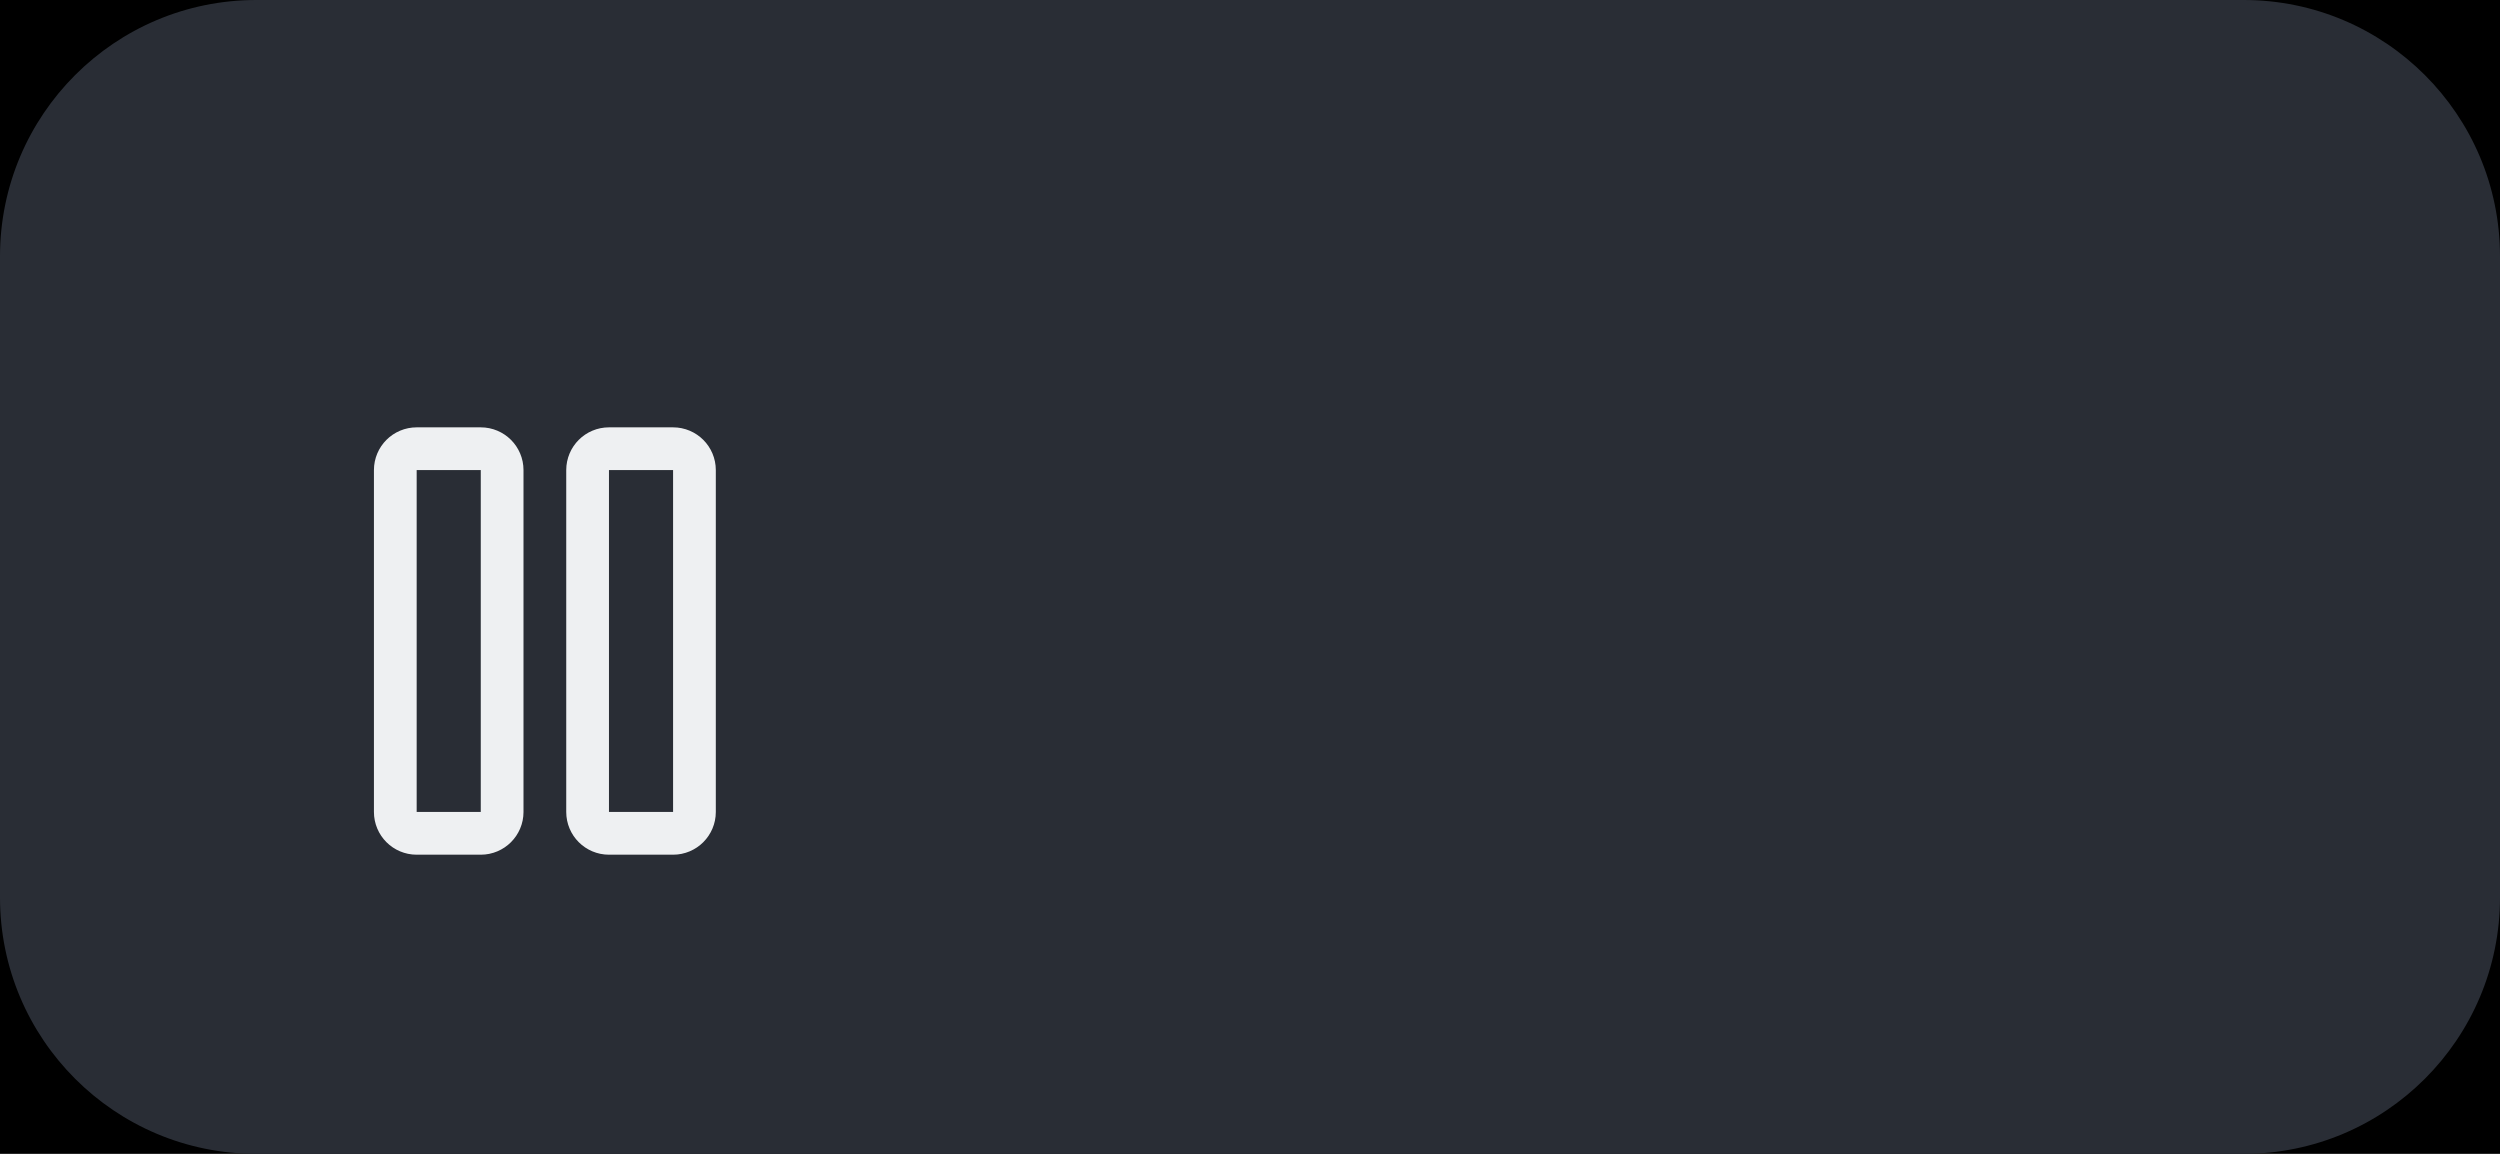
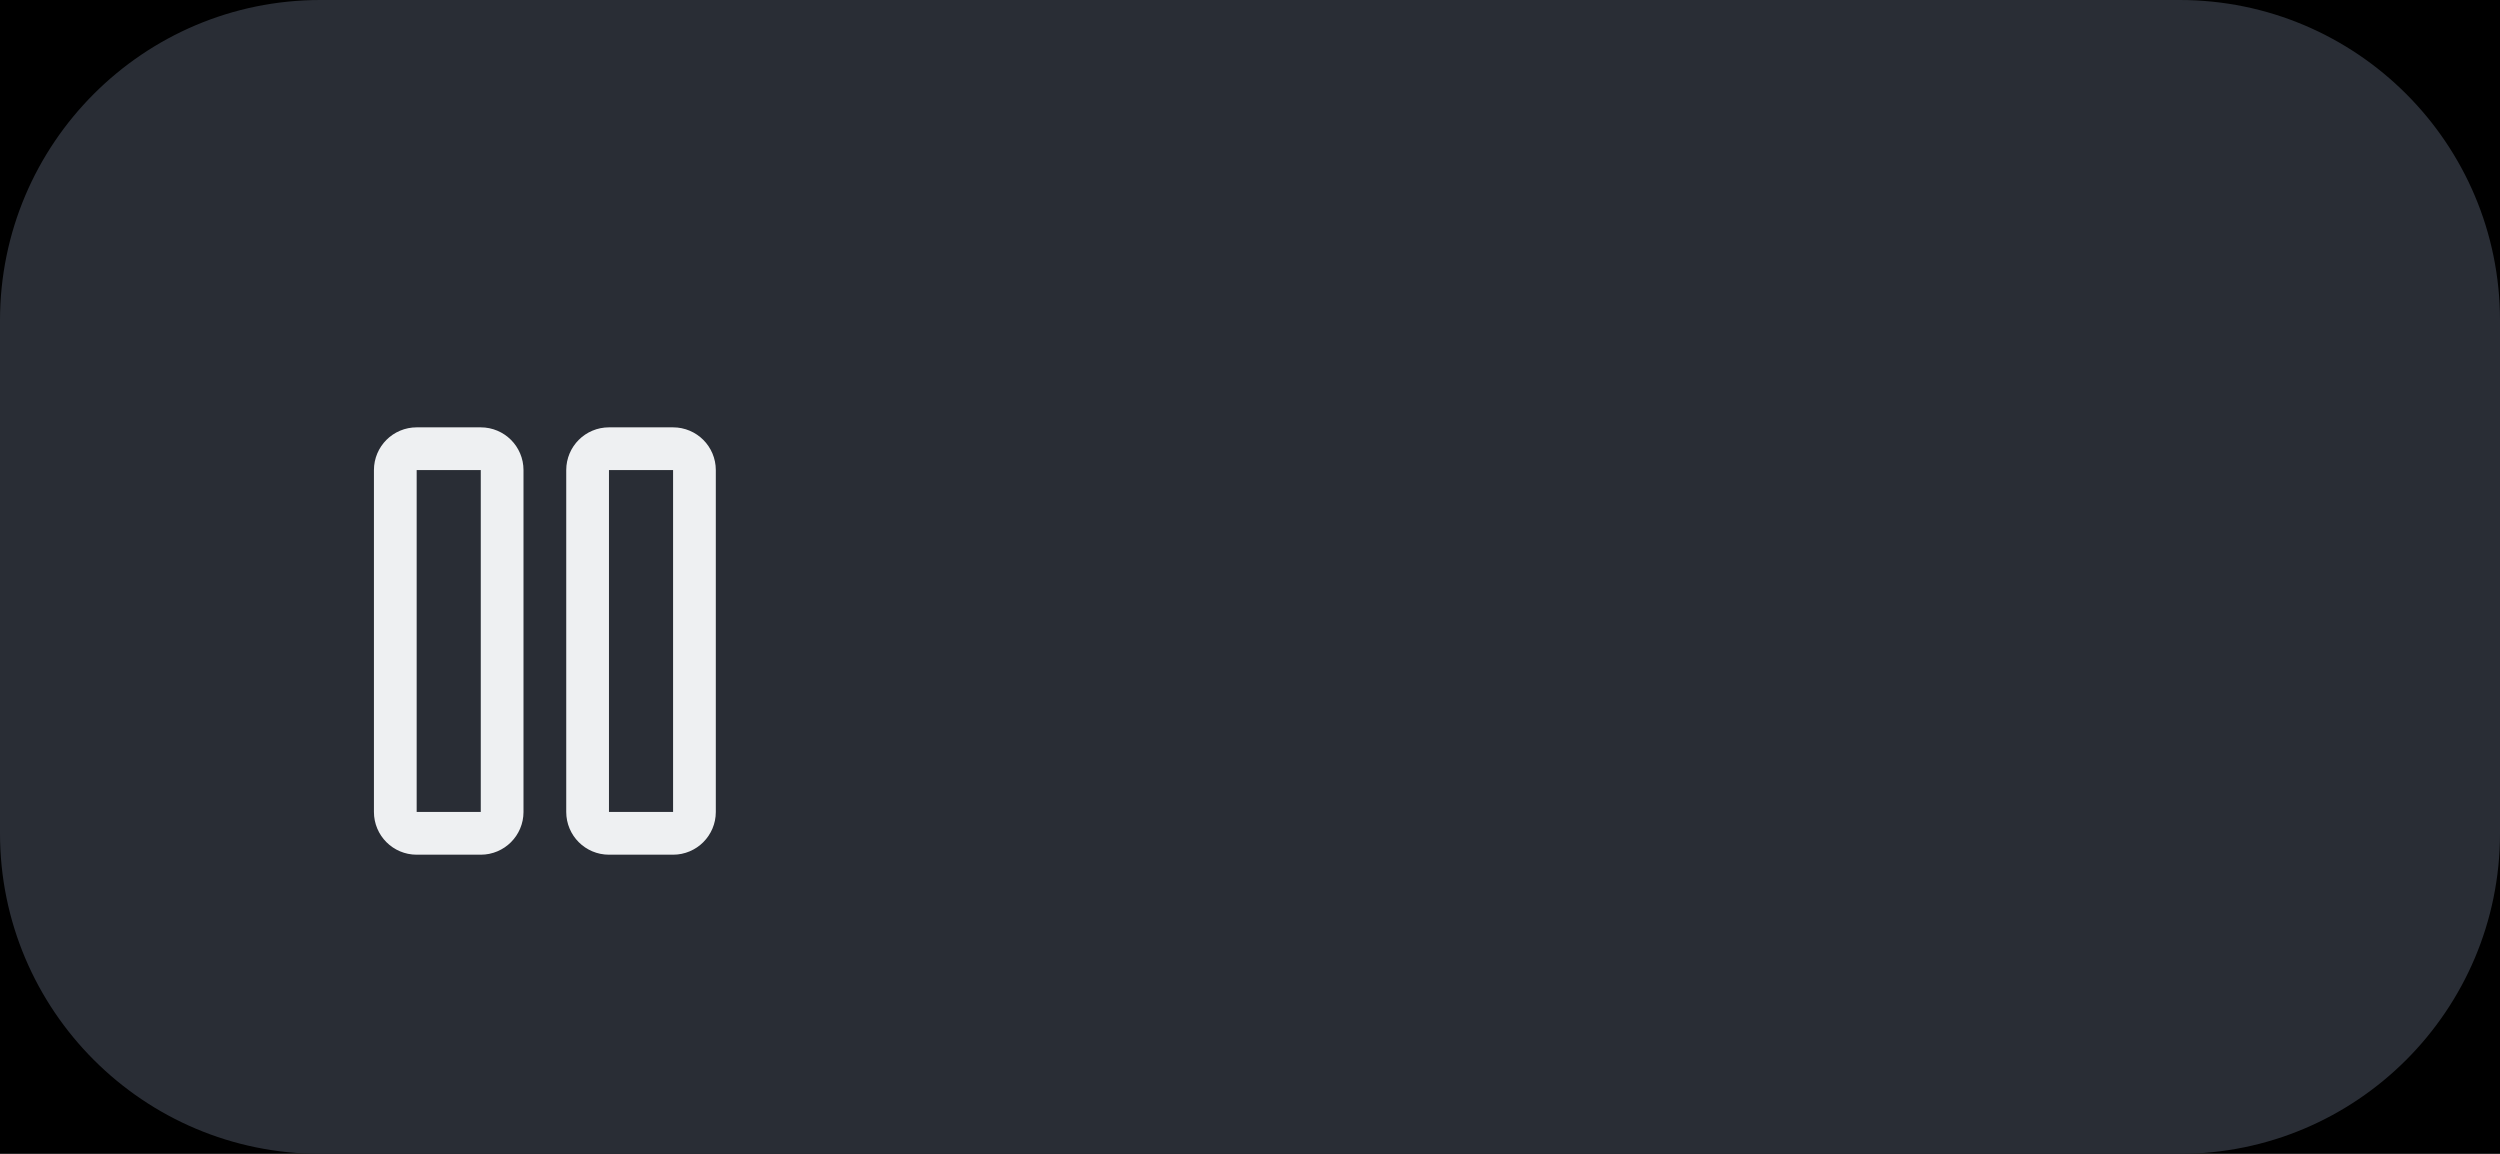
<svg xmlns="http://www.w3.org/2000/svg" width="78" height="36">
  <rect width="78" height="36" fill="#000" />
-   <rect width="78" height="36" rx="8" fill="#292d35" />
-   <rect x="2" y="2" width="74" height="32" rx="6" fill="#292d35" />
+   <rect width="78" height="36" rx="10" fill="#292d35" />
+   <rect x="2" y="2" width="74" height="32" rx="8" fill="#292d35" />
  <svg width="16" height="16" viewBox="0 0 24 24" fill="none" stroke="#eef0f2" stroke-width="2" stroke-linecap="round" stroke-linejoin="round" x="9" y="12">
    <rect x="14" y="3" width="5" height="18" rx="1" />
    <rect x="5" y="3" width="5" height="18" rx="1" />
  </svg>
</svg>
